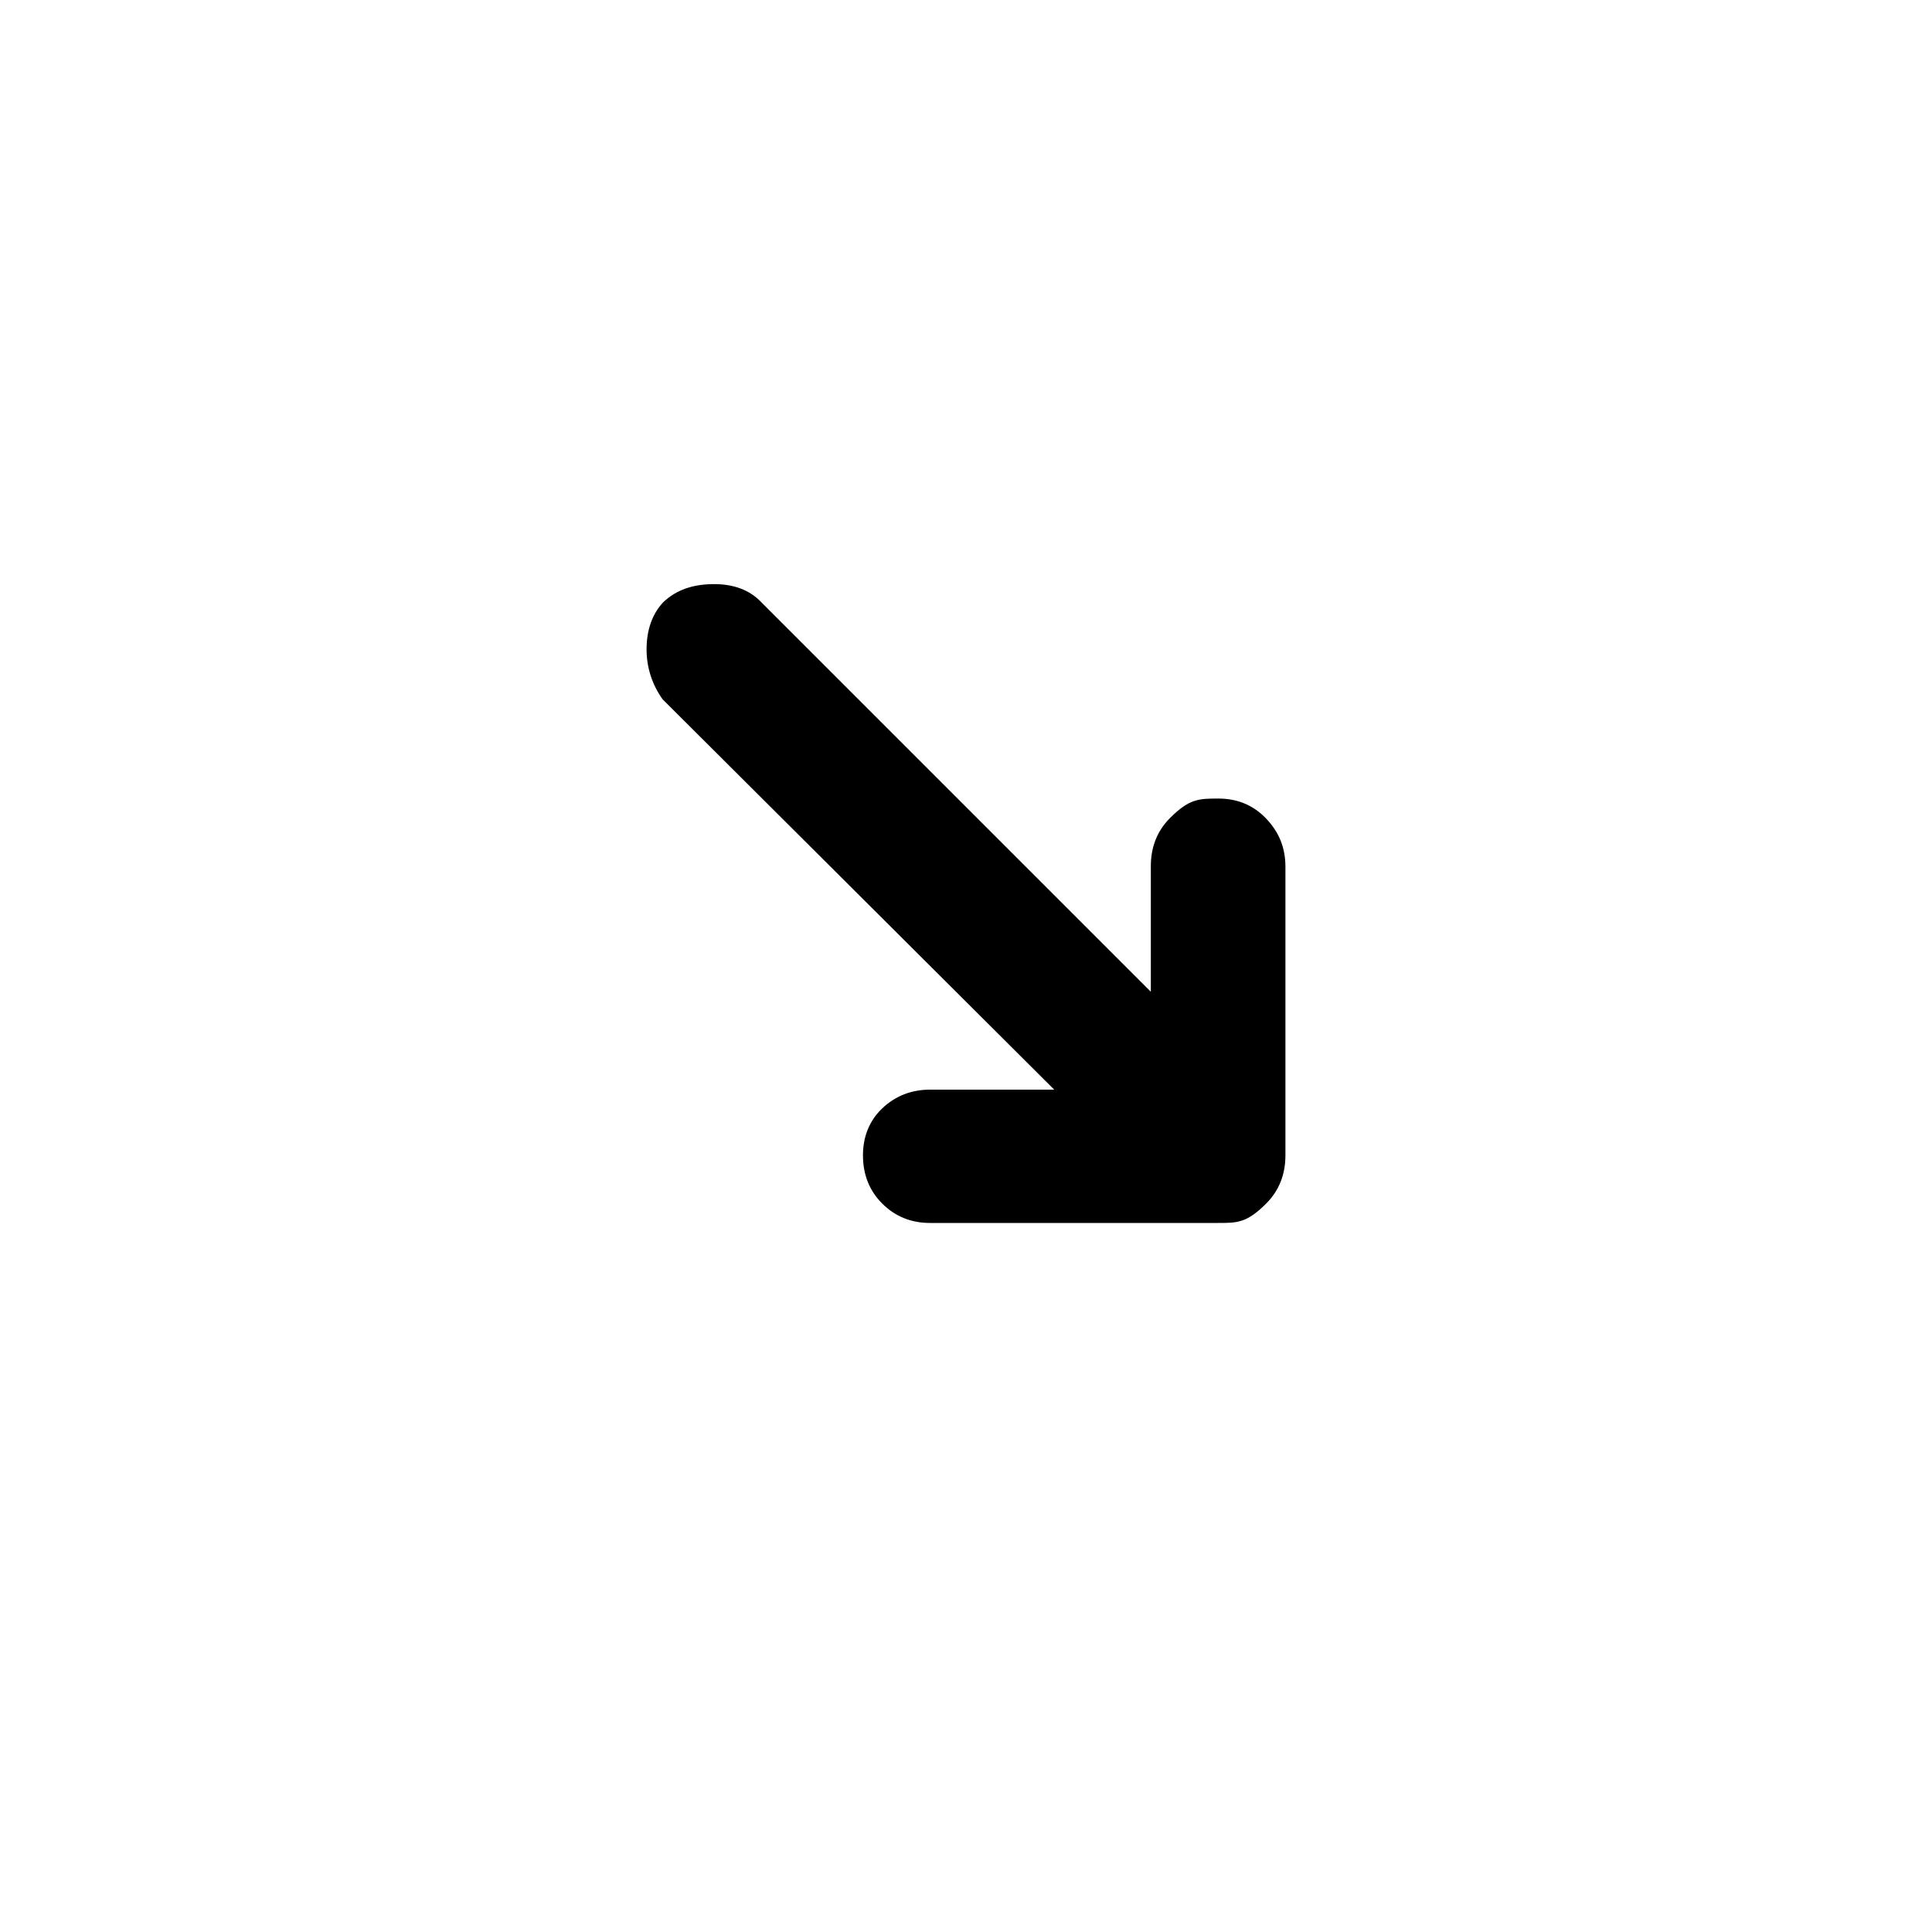
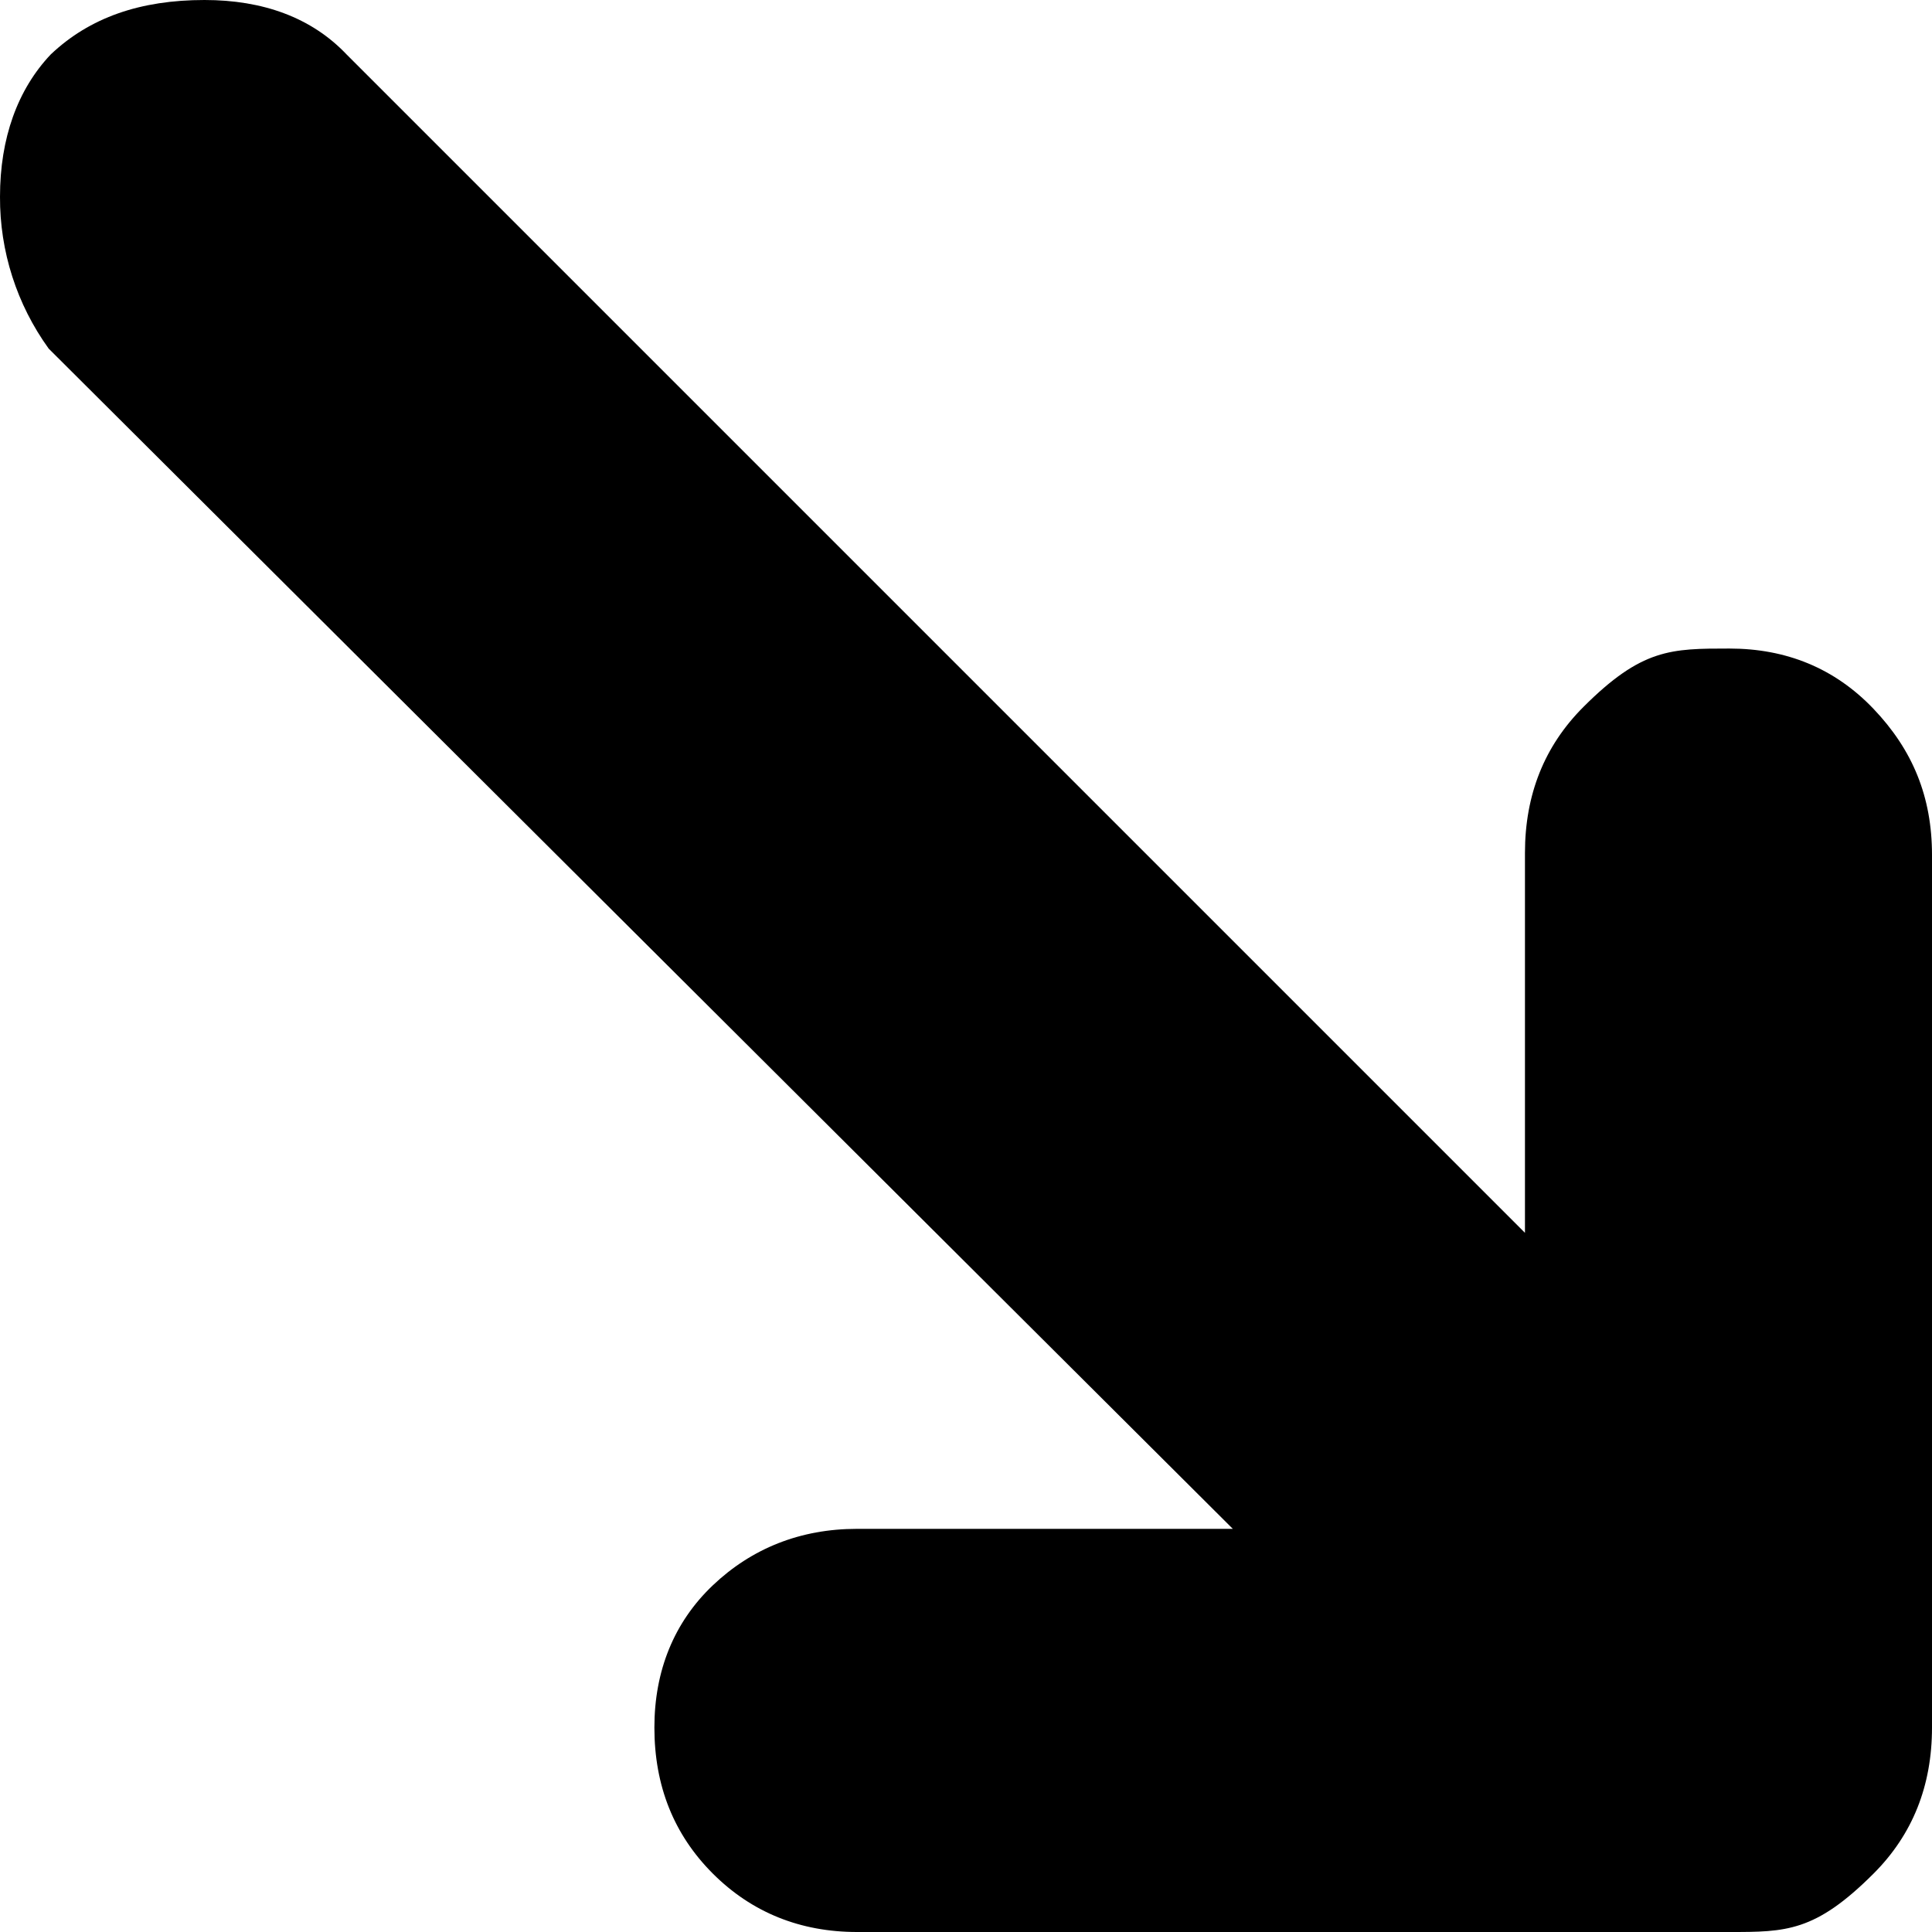
- <svg xmlns="http://www.w3.org/2000/svg" xml:space="preserve" viewBox="0 0 30 30">
-   <path d="M10.04 10.08c0-.3.09-.55.26-.73.2-.19.46-.28.79-.28.3 0 .55.09.73.28l6.05 6.05v-1.95q0-.45.3-.75c.3-.3.45-.3.75-.3.29 0 .54.1.74.31s.3.45.3.75v4.48q0 .45-.3.75c-.3.3-.45.3-.74.3h-4.48c-.29 0-.54-.1-.74-.3s-.3-.45-.3-.75c0-.29.1-.54.3-.73s.45-.29.74-.29h1.93l-6.08-6.06a1.32 1.32 0 0 1-.25-.78" />
+ <svg xmlns="http://www.w3.org/2000/svg" xml:space="preserve" viewBox="0 0 9.92 9.92" version="1.1" id="svg1" width="9.92" height="9.92" fill="currentColor">
+   <defs id="defs1" fill="currentColor" />
+   <path d="m 1.8524252e-5,1.01 c 0,-0.3 0.09,-0.55 0.26,-0.73 0.2,-0.19 0.46,-0.28 0.79,-0.28 0.3,0 0.55,0.09 0.73,0.28 l 6.05,6.05 V 4.38 q 0,-0.45 0.3,-0.75 c 0.3,-0.3 0.45,-0.3 0.75,-0.3 0.29,0 0.54,0.1 0.74,0.31 0.2,0.21 0.3,0.45 0.3,0.75 v 4.48 q 0,0.45 -0.3,0.75 c -0.3,0.3 -0.45,0.3 -0.74,0.3 h -4.48 c -0.29,0 -0.54,-0.1 -0.74,-0.3 -0.2,-0.2 -0.3,-0.45 -0.3,-0.75 0,-0.29 0.1,-0.54 0.3,-0.73 0.2,-0.19 0.45,-0.29 0.74,-0.29 h 1.93 L 0.25,1.79 A 1.32,1.32 0 0 1 1.8524252e-5,1.01" id="path1" fill="currentColor" />
</svg>
